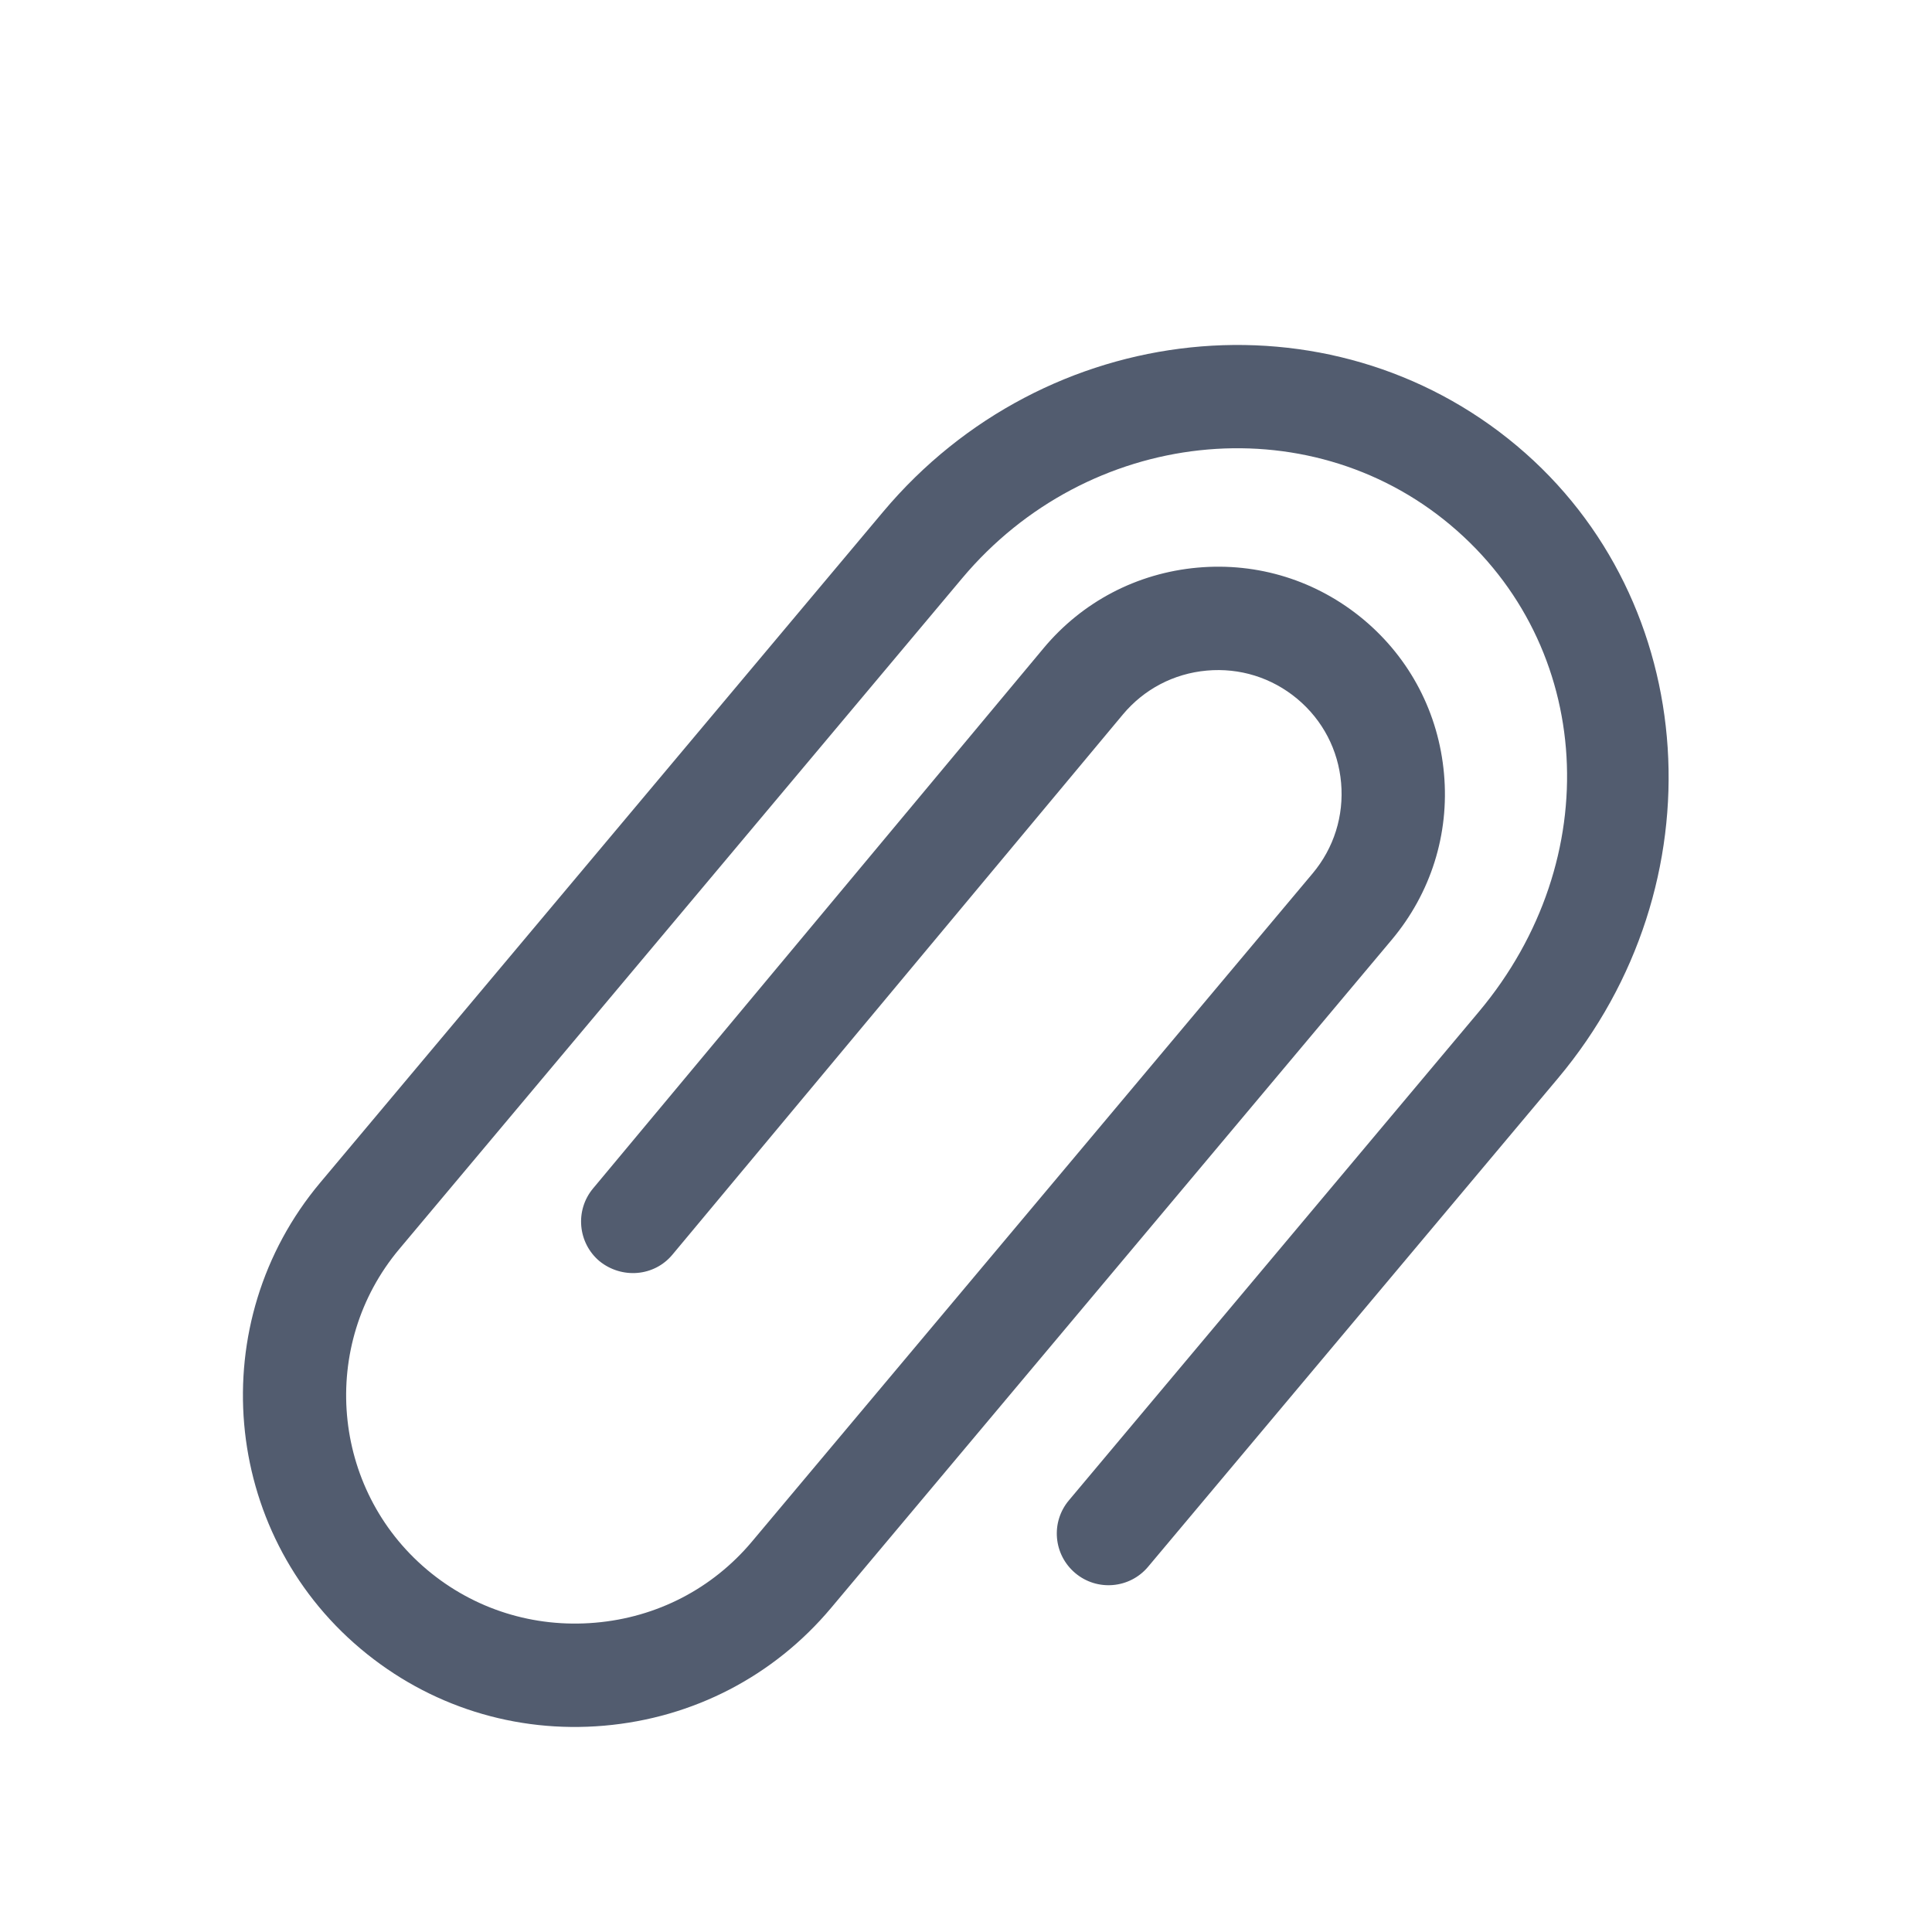
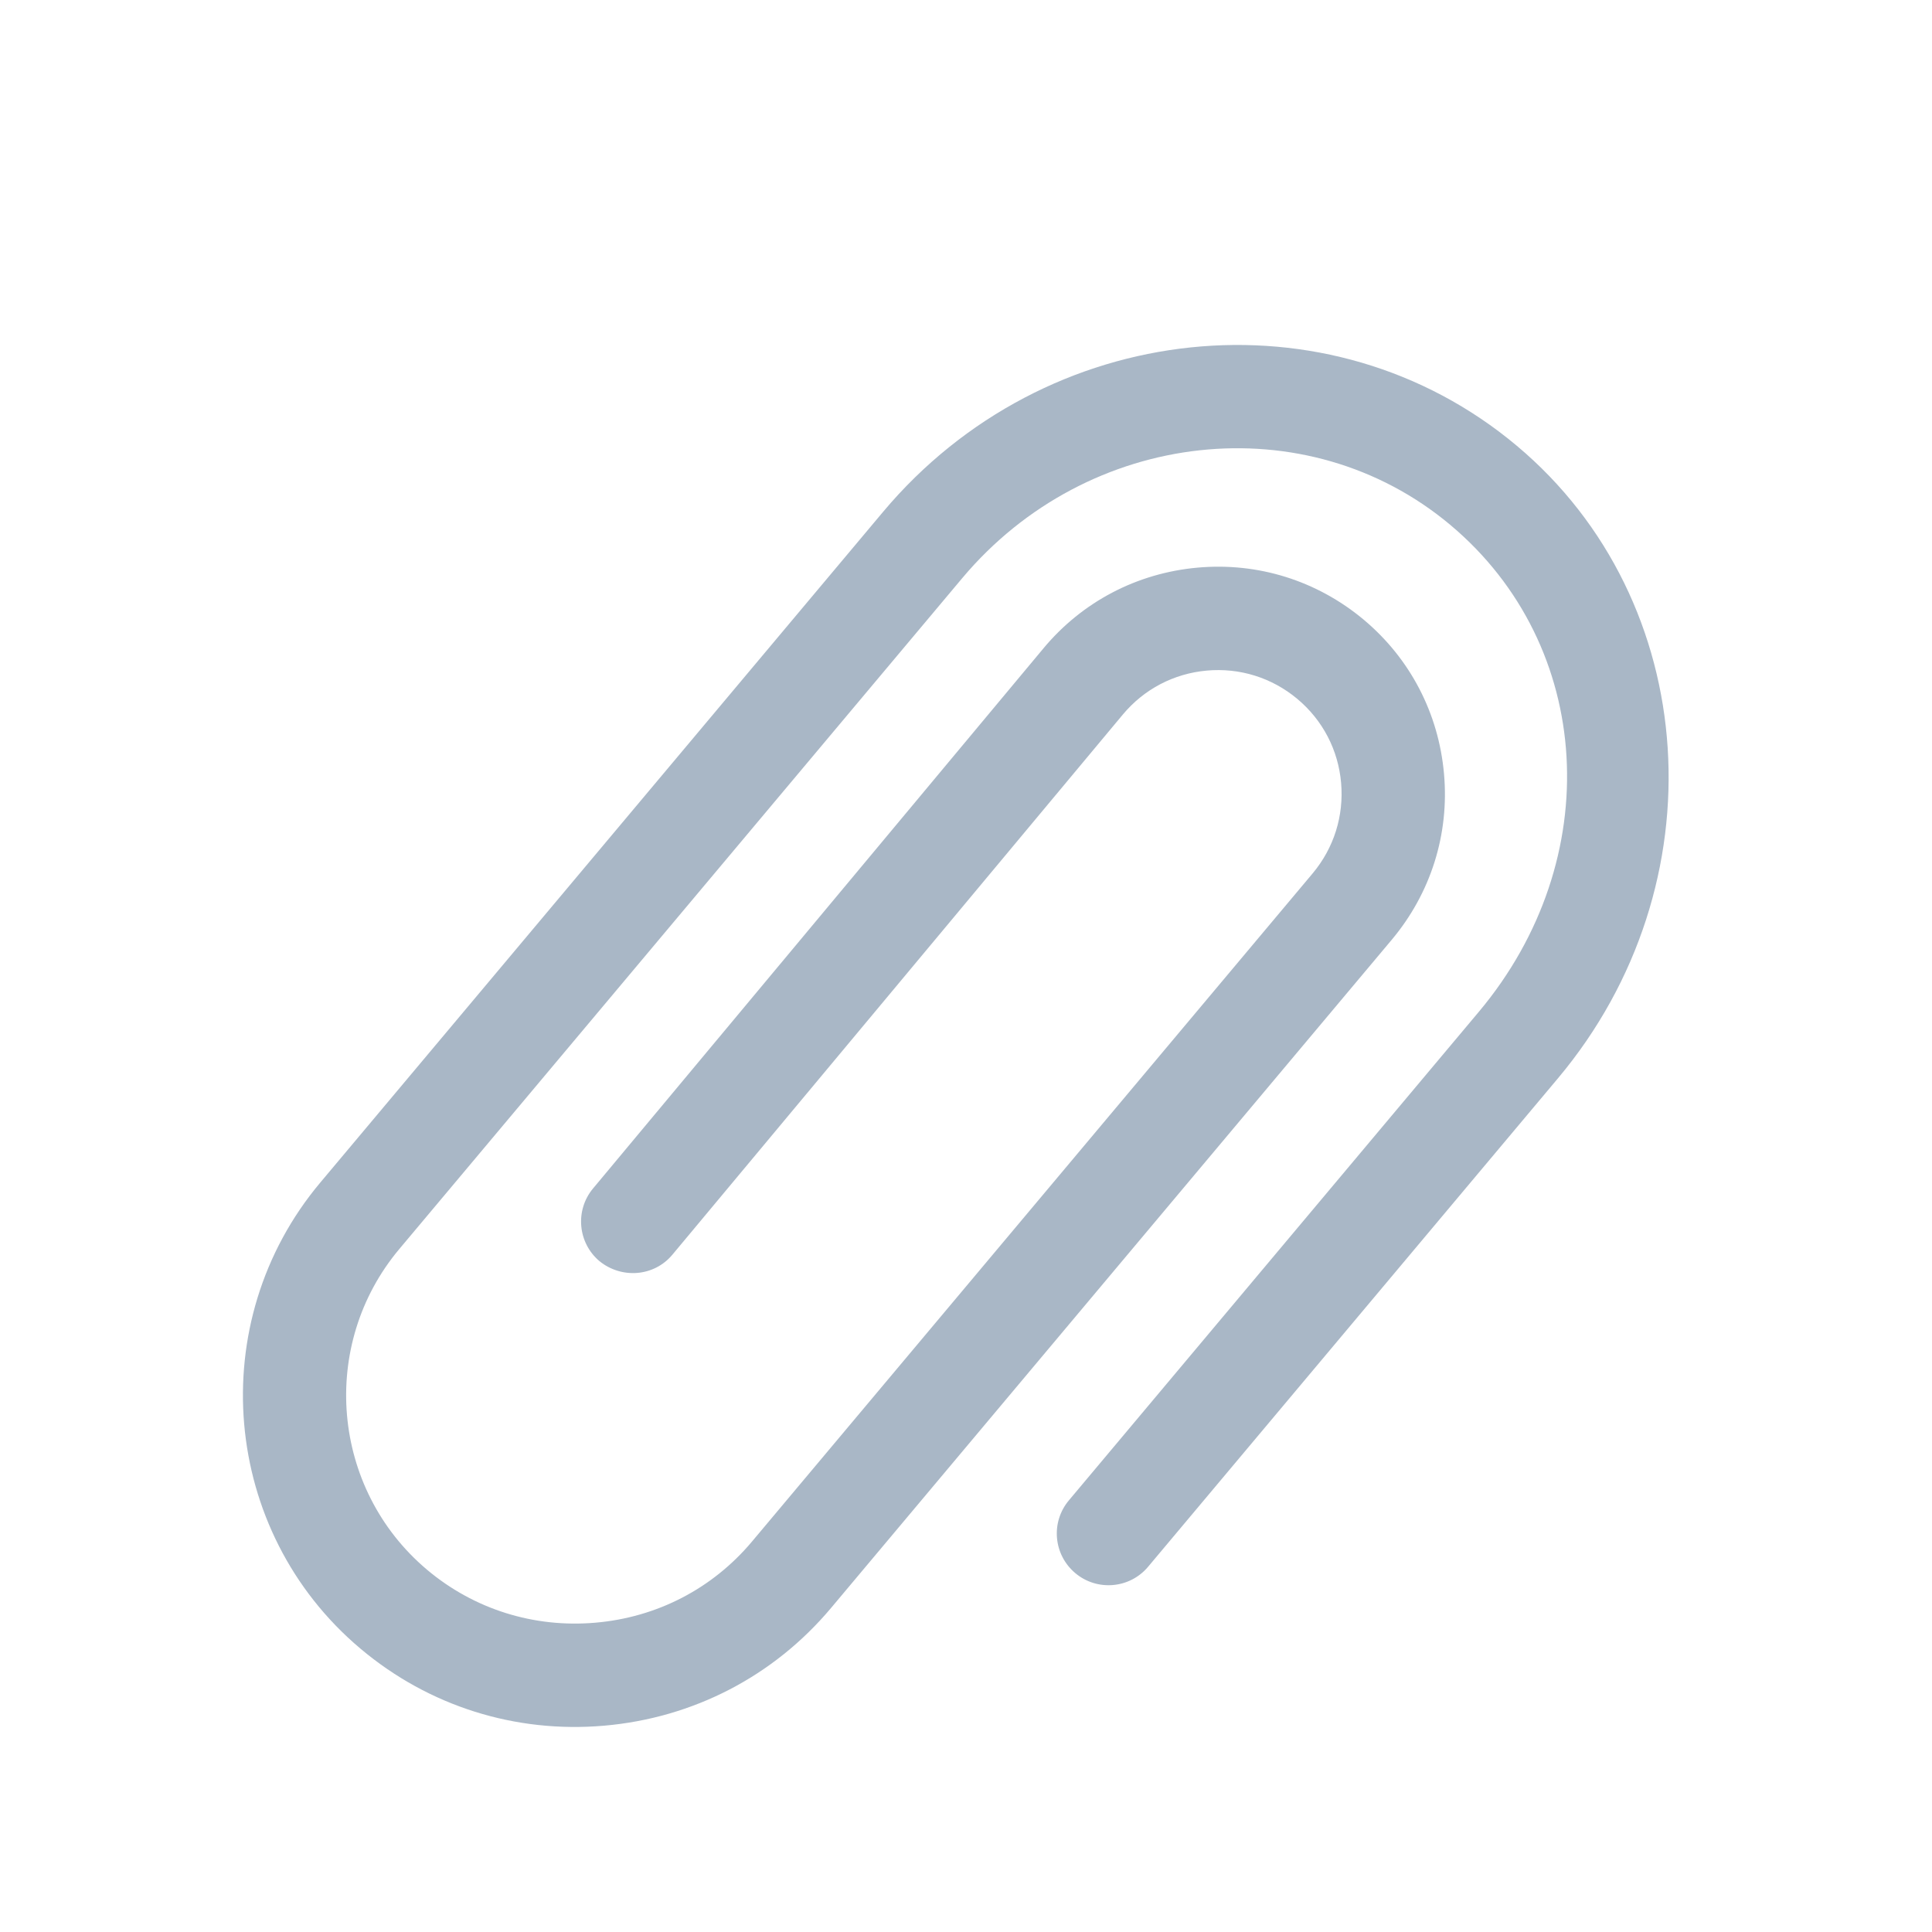
<svg xmlns="http://www.w3.org/2000/svg" width="18px" height="18px" viewBox="0 0 18 18" version="1.1">
  <defs />
  <g id="Page-1" stroke="none" stroke-width="1" fill="none" fill-rule="evenodd">
    <g id="svg" transform="translate(-64, -78)">
-       <path d="M72.109,95.834 L72.101,95.834 C70.405,95.83 69.025,94.446 69.025,92.749 L69.025,84.591 C69.025,82.239 70.876,80.324 73.153,80.324 C75.403,80.324 77.234,82.239 77.234,84.591 L77.234,90.533 C77.234,90.799 77.018,91.014 76.753,91.014 C76.486,91.014 76.271,90.799 76.271,90.533 L76.271,84.591 C76.271,82.738 74.902,81.287 73.153,81.287 C71.408,81.287 69.987,82.769 69.987,84.591 L69.987,92.749 C69.987,93.917 70.937,94.869 72.104,94.872 L72.109,94.872 C72.679,94.872 73.217,94.648 73.623,94.243 C74.032,93.836 74.256,93.297 74.256,92.725 L74.256,84.599 C74.256,84.29 74.135,84 73.917,83.782 C73.699,83.564 73.411,83.445 73.103,83.445 L73.1,83.445 C72.792,83.446 72.503,83.567 72.286,83.785 C72.068,84.004 71.949,84.294 71.95,84.602 L71.97,91.154 C71.971,91.421 71.754,91.632 71.489,91.637 C71.224,91.637 71.008,91.422 71.007,91.157 L70.987,84.604 C70.985,84.039 71.204,83.507 71.603,83.106 C72.002,82.705 72.532,82.484 73.098,82.482 L73.103,82.482 C73.667,82.482 74.197,82.702 74.597,83.101 C74.998,83.5 75.218,84.033 75.218,84.599 L75.218,92.725 C75.218,93.554 74.894,94.335 74.303,94.925 C73.715,95.512 72.936,95.834 72.109,95.834" id="附件" fill="#525C6F" transform="translate(73.12916, 88.07909) rotate(-320) translate(-73.12916, -88.07909) " />
+       <path d="M72.109,95.834 L72.101,95.834 C70.405,95.83 69.025,94.446 69.025,92.749 L69.025,84.591 C69.025,82.239 70.876,80.324 73.153,80.324 C75.403,80.324 77.234,82.239 77.234,84.591 L77.234,90.533 C77.234,90.799 77.018,91.014 76.753,91.014 C76.486,91.014 76.271,90.799 76.271,90.533 L76.271,84.591 C76.271,82.738 74.902,81.287 73.153,81.287 C71.408,81.287 69.987,82.769 69.987,84.591 L69.987,92.749 C69.987,93.917 70.937,94.869 72.104,94.872 L72.109,94.872 C72.679,94.872 73.217,94.648 73.623,94.243 C74.032,93.836 74.256,93.297 74.256,92.725 L74.256,84.599 C74.256,84.29 74.135,84 73.917,83.782 C73.699,83.564 73.411,83.445 73.103,83.445 L73.1,83.445 C72.792,83.446 72.503,83.567 72.286,83.785 C72.068,84.004 71.949,84.294 71.95,84.602 L71.97,91.154 C71.971,91.421 71.754,91.632 71.489,91.637 C71.224,91.637 71.008,91.422 71.007,91.157 L70.987,84.604 C70.985,84.039 71.204,83.507 71.603,83.106 C72.002,82.705 72.532,82.484 73.098,82.482 L73.103,82.482 C73.667,82.482 74.197,82.702 74.597,83.101 C74.998,83.5 75.218,84.033 75.218,84.599 L75.218,92.725 C75.218,93.554 74.894,94.335 74.303,94.925 C73.715,95.512 72.936,95.834 72.109,95.834" id="附件" fill="#a9b7c6" transform="translate(73.12916, 88.07909) rotate(-320) translate(-73.12916, -88.07909) " />
      <g id="切图" transform="translate(32, 16)" />
    </g>
  </g>
</svg>
